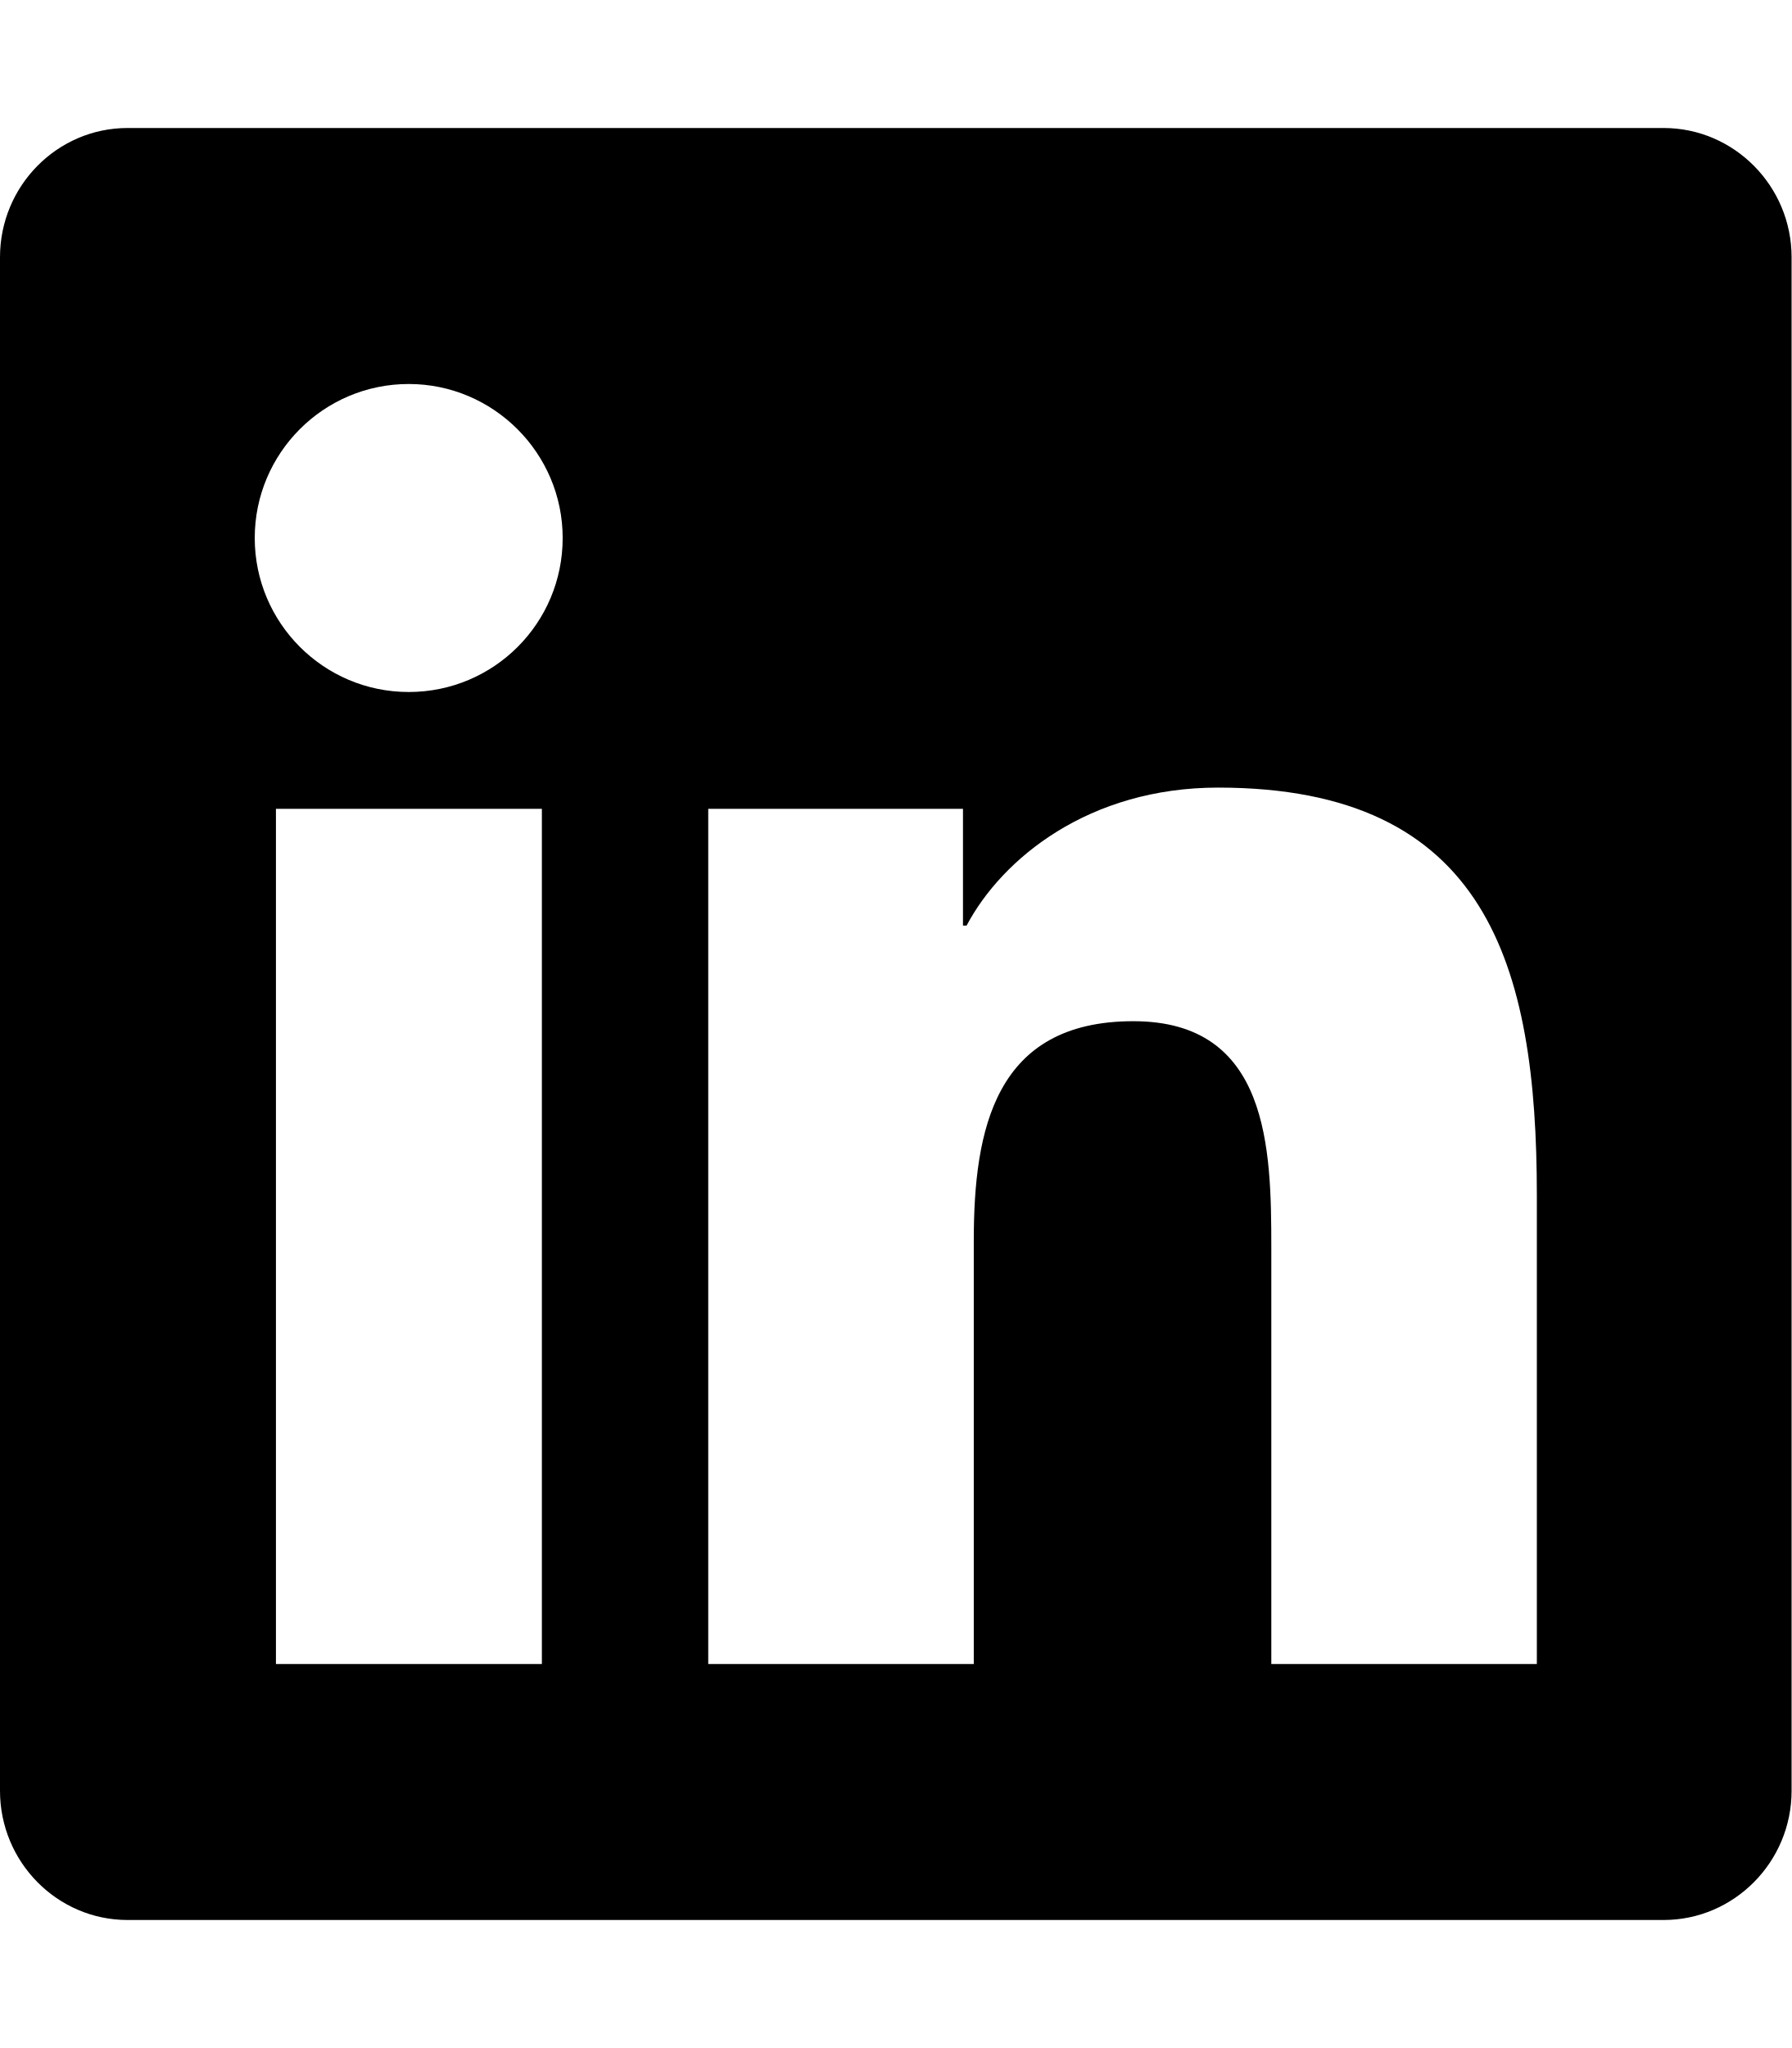
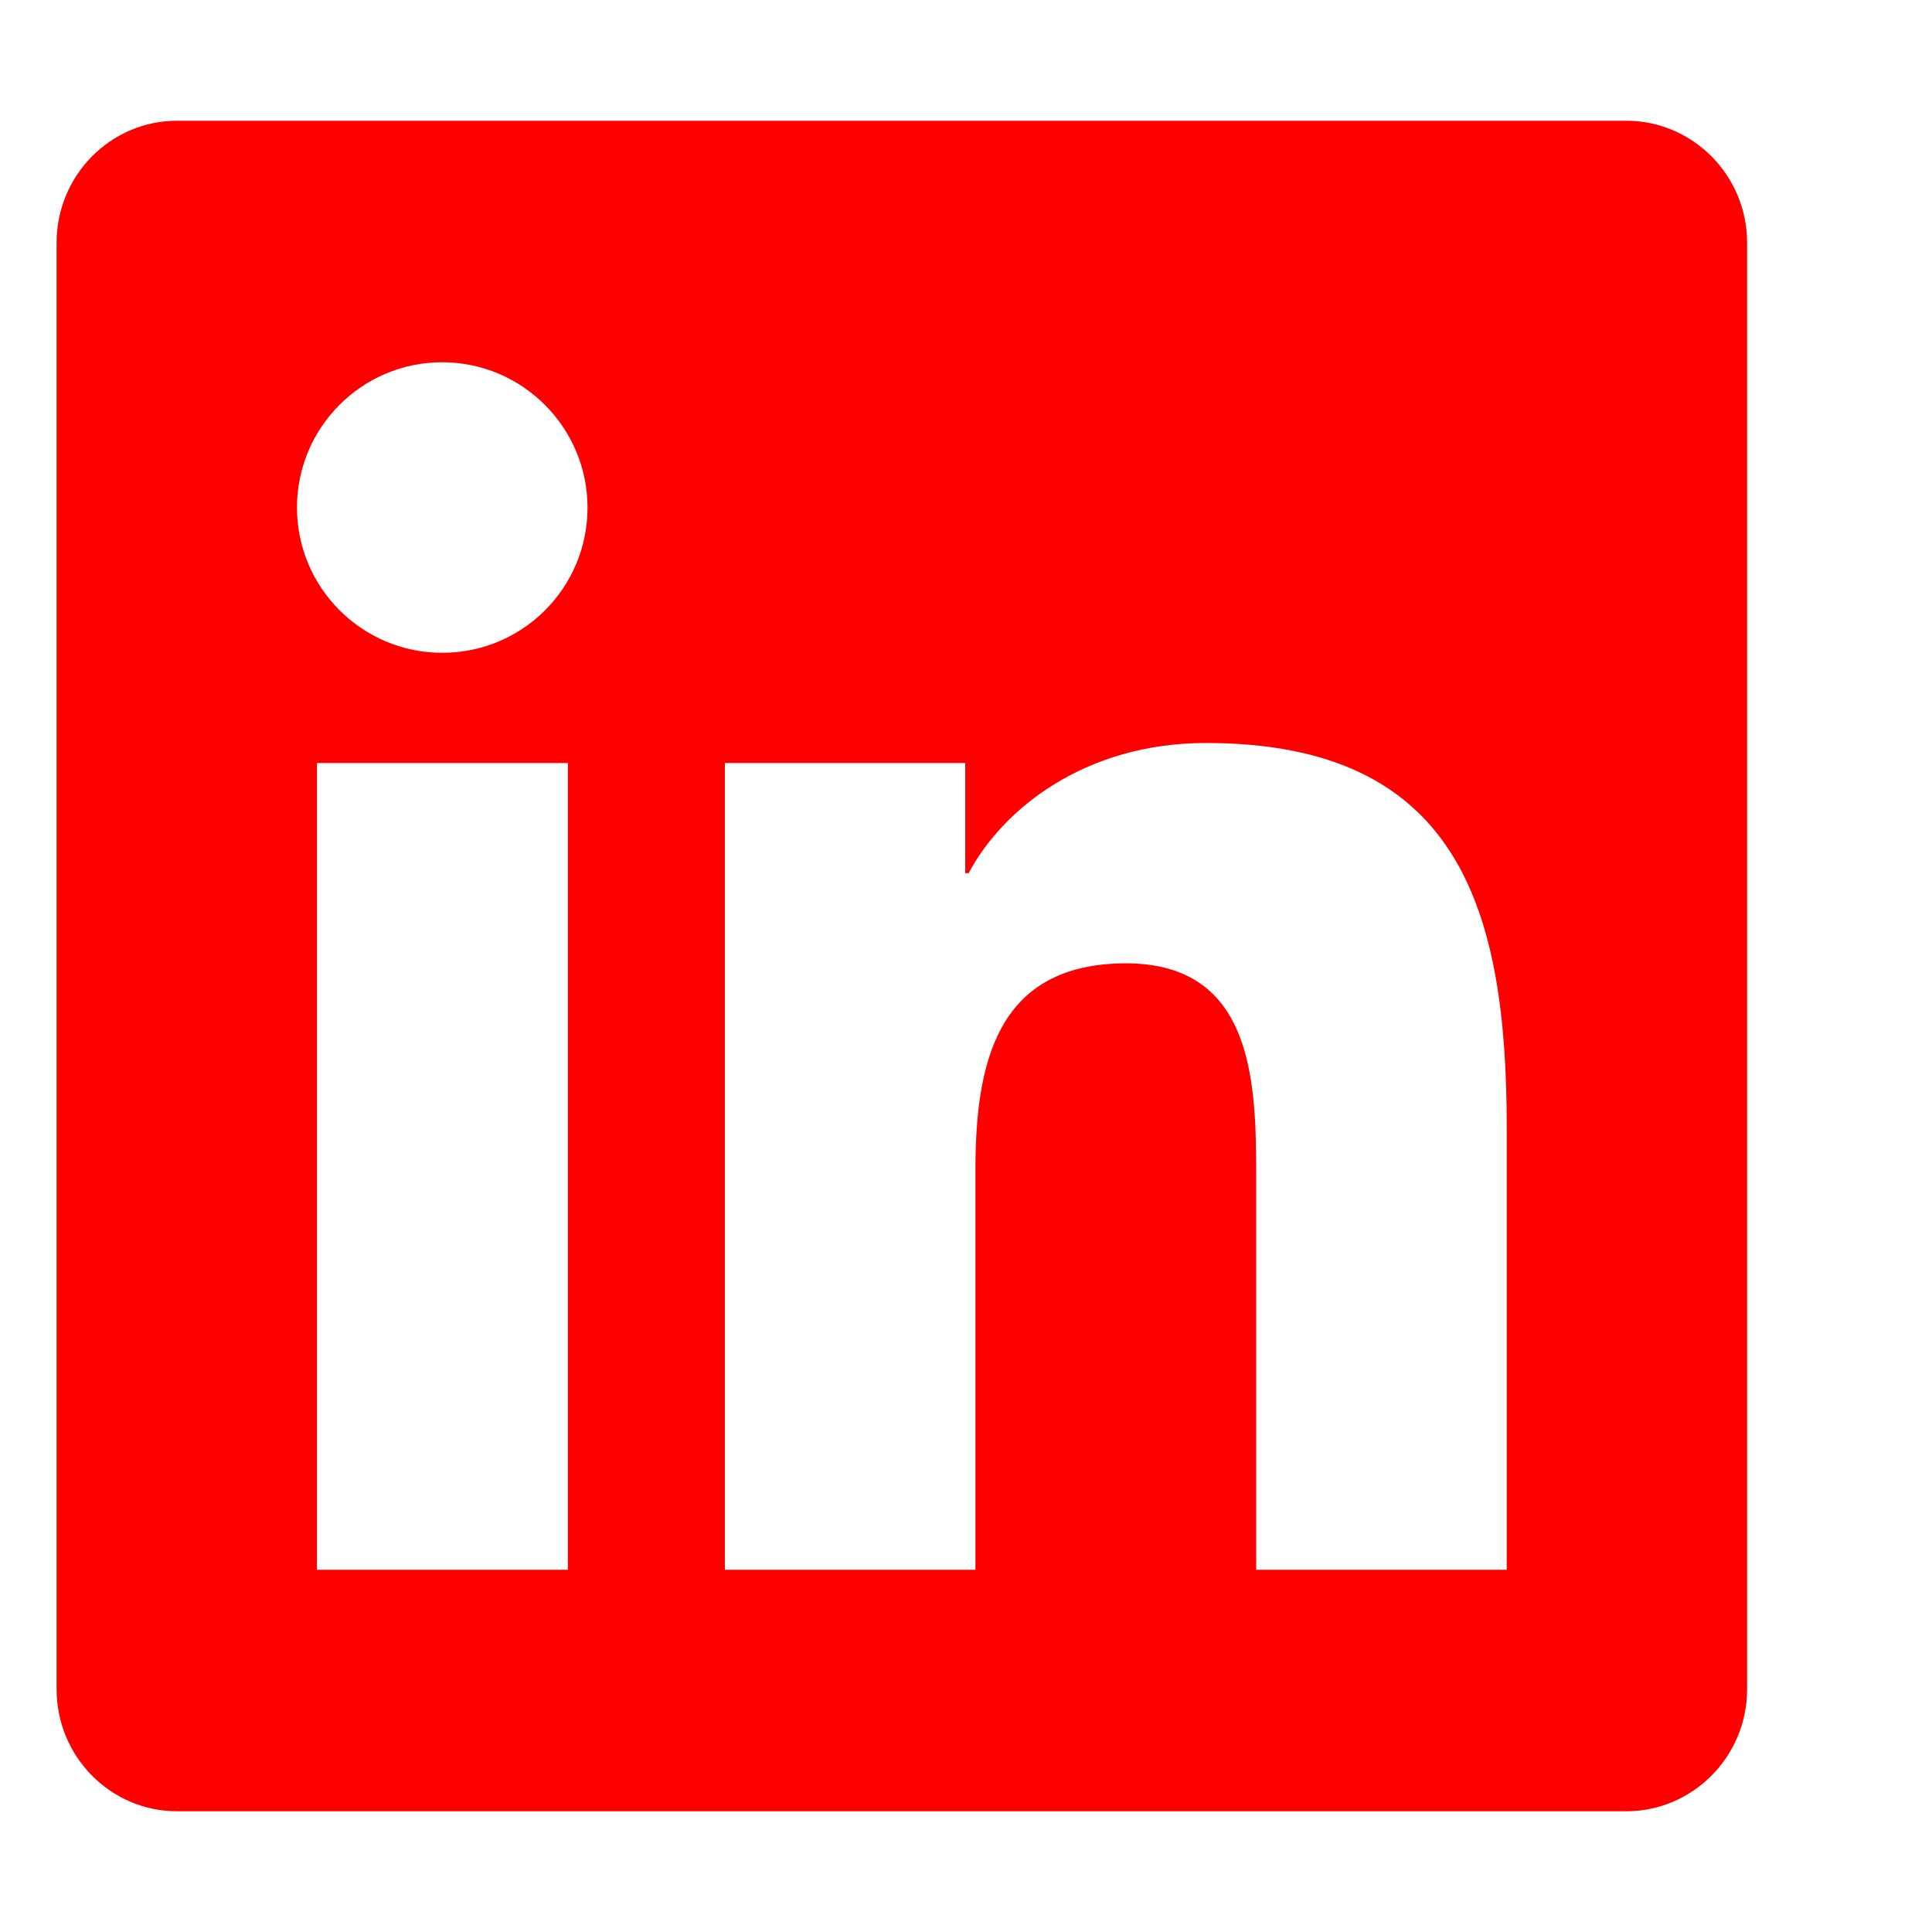
- <svg xmlns="http://www.w3.org/2000/svg" viewBox="0 0 448 512">
+ <svg xmlns="http://www.w3.org/2000/svg" width="16" height="16" viewBox="0 0 482 512 " fill="red">
  <path d="M416 32H31.9C14.3 32 0 46.5 0 64.3v383.4C0 465.5 14.3 480 31.9 480H416c17.6 0 32-14.5 32-32.3V64.3c0-17.8-14.4-32.3-32-32.3zM135.4 416H69V202.2h66.5V416zm-33.2-243c-21.3 0-38.5-17.3-38.5-38.5S80.9 96 102.2 96c21.2 0 38.5 17.3 38.5 38.5 0 21.3-17.2 38.5-38.5 38.5zm282.1 243h-66.4V312c0-24.8-.5-56.7-34.5-56.7-34.6 0-39.9 27-39.9 54.9V416h-66.4V202.2h63.7v29.2h.9c8.9-16.8 30.6-34.5 62.9-34.5 67.2 0 79.7 44.3 79.7 101.9V416z" />
</svg>
